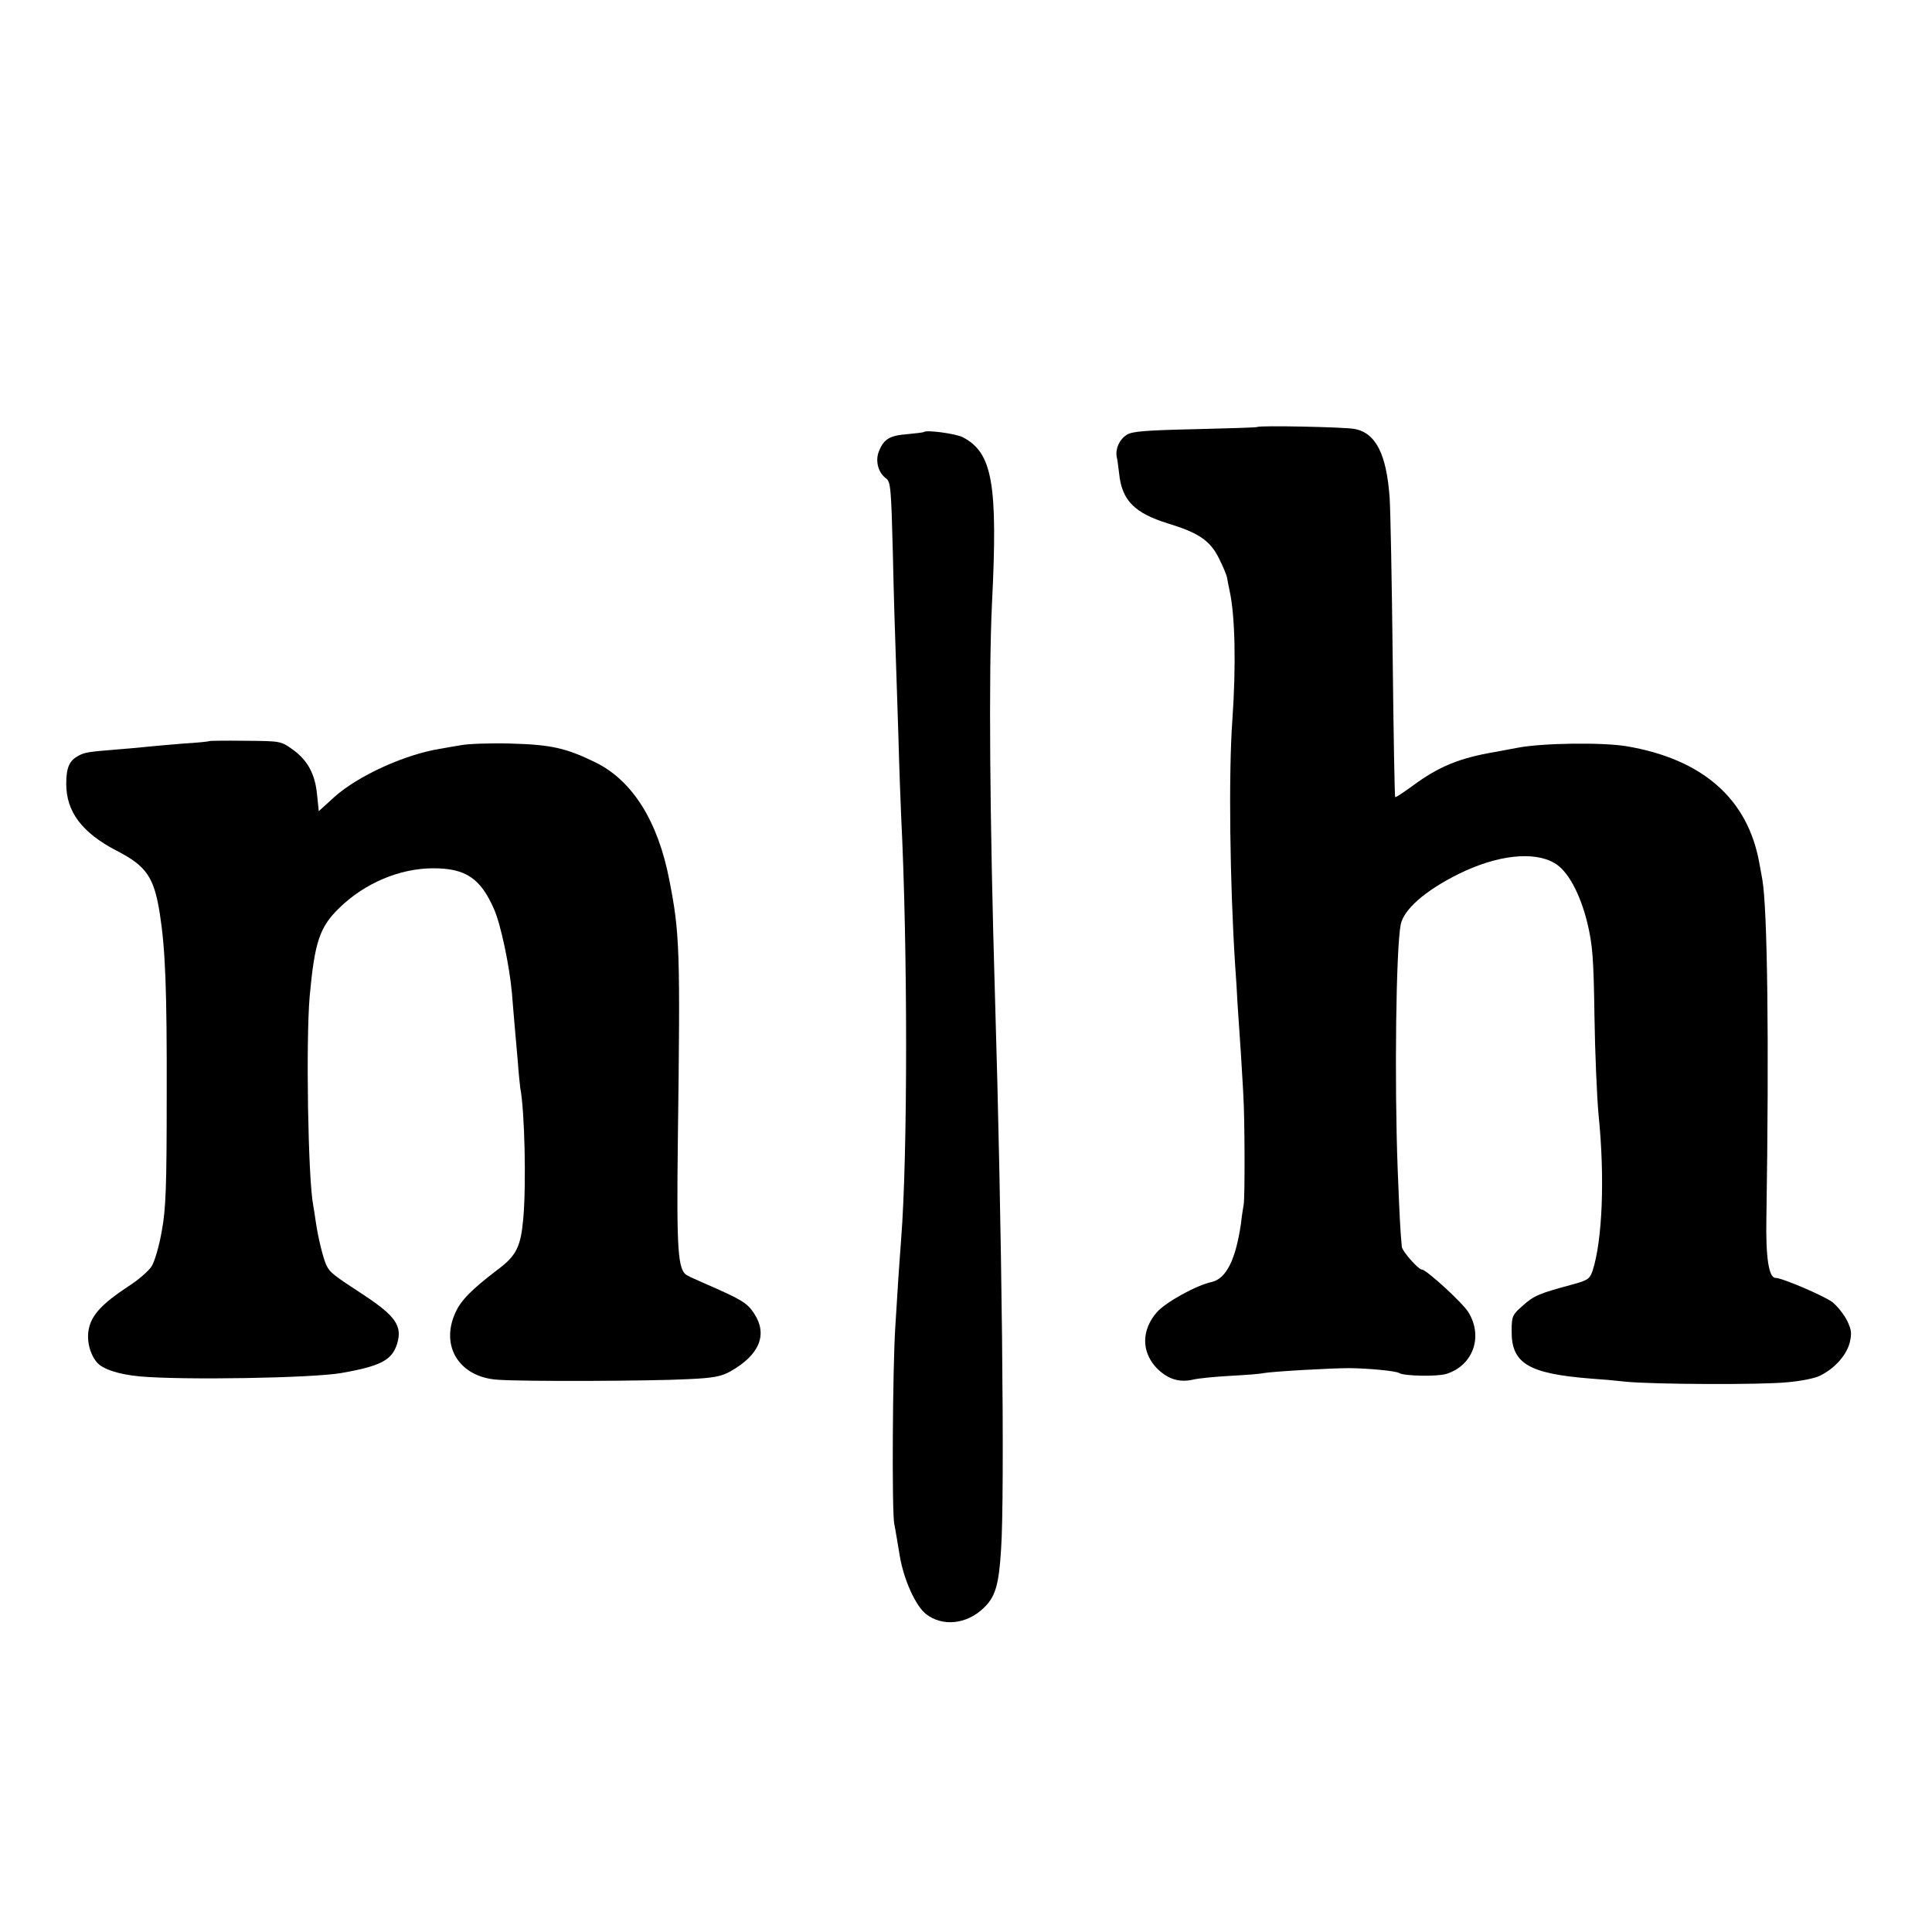
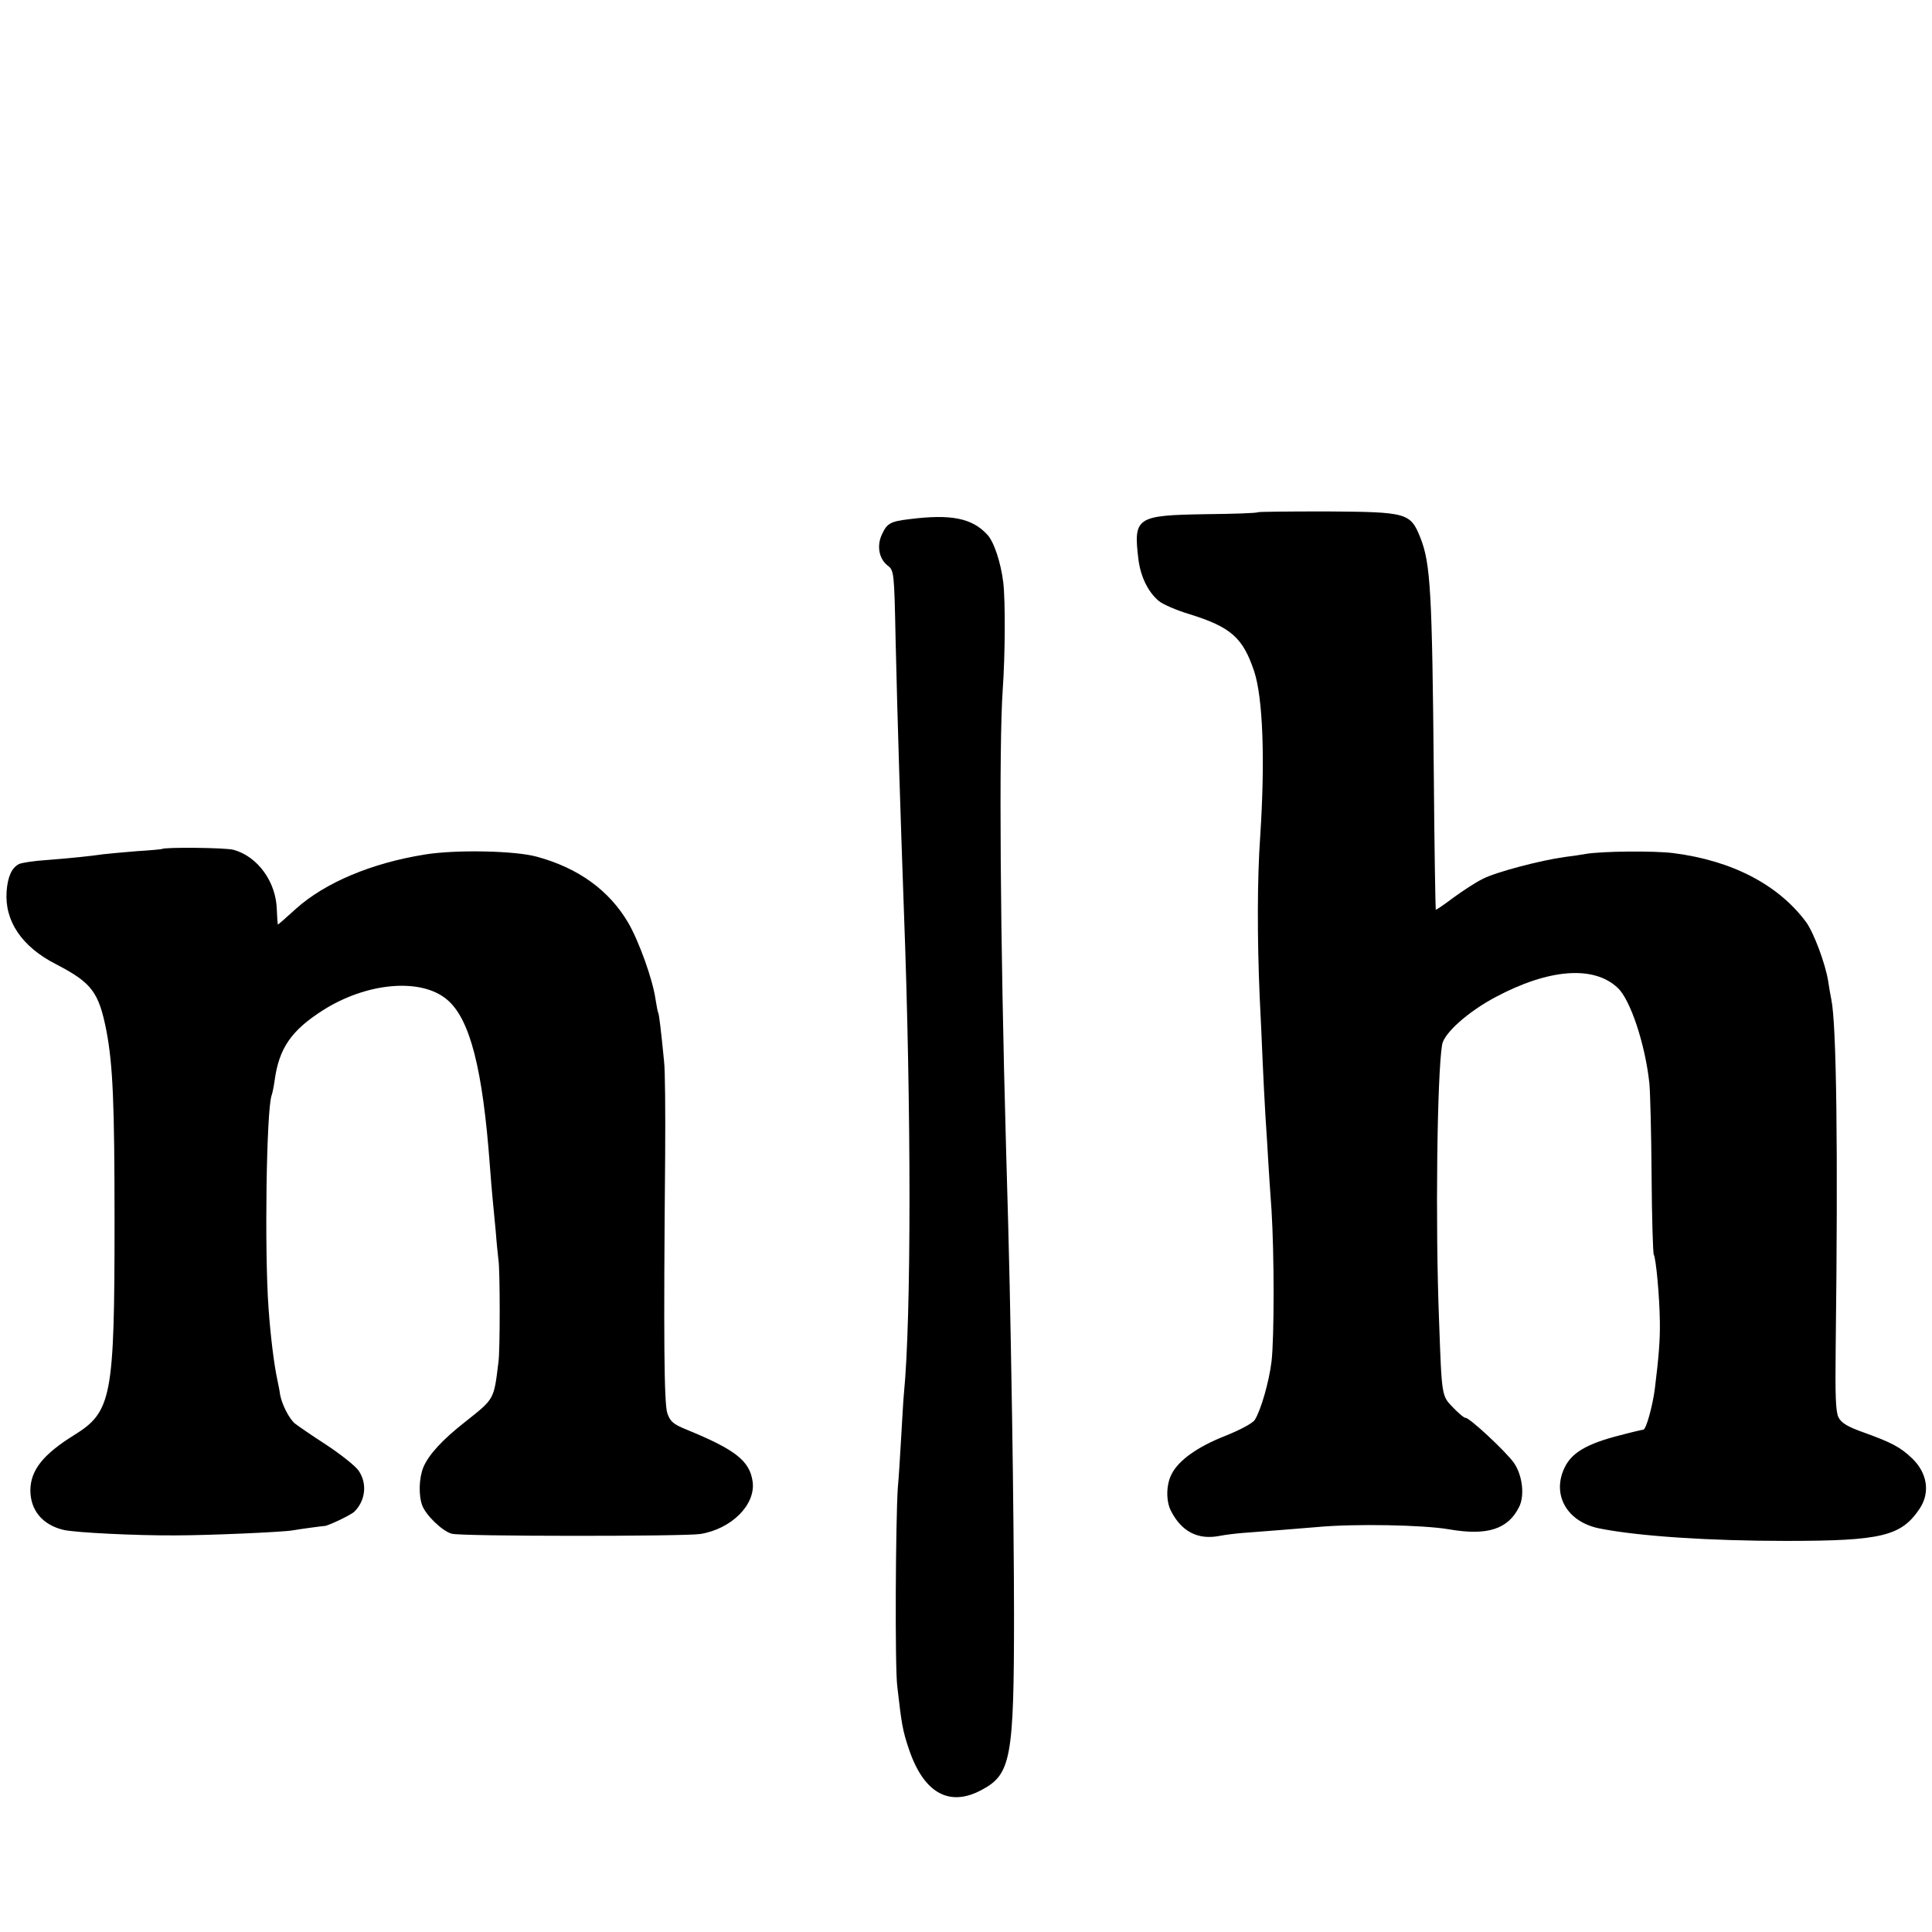
<svg xmlns="http://www.w3.org/2000/svg" version="1.0" width="700pt" height="700pt" viewBox="0 0 700 700" preserveAspectRatio="xMidYMid meet">
  <g transform="translate(0,700) scale(0.1,-0.1)" fill="#000000" stroke="none">
-     <path d="M4556 5453 c-2 -2 -103 -5 -226 -8 -180 -4 -228 -8 -247 -20 -28 -18 -42 -51 -37 -80 3 -11 6 -39 9 -62 10 -96 56 -142 175 -179 112 -34 154 -62 186 -126 14 -28 28 -60 30 -72 2 -12 6 -32 9 -46 20 -90 24 -269 10 -470 -14 -195 -9 -585 10 -885 3 -38 7 -104 9 -145 3 -41 8 -121 12 -177 3 -56 8 -126 9 -155 5 -77 6 -369 1 -393 -2 -11 -7 -42 -10 -70 -19 -129 -53 -198 -106 -210 -56 -12 -166 -73 -198 -109 -57 -65 -57 -144 -1 -203 39 -39 80 -53 130 -42 19 5 81 11 136 14 55 3 110 7 121 10 35 6 242 18 313 18 69 -1 167 -10 179 -18 18 -11 138 -13 170 -3 97 30 135 135 80 224 -21 34 -152 154 -168 154 -13 0 -72 67 -73 83 -6 65 -8 108 -15 282 -12 321 -6 797 11 885 11 55 88 123 211 184 138 68 271 83 346 39 48 -27 93 -110 119 -216 19 -79 23 -126 26 -337 2 -135 9 -297 15 -360 23 -226 14 -455 -22 -565 -10 -29 -18 -34 -73 -49 -119 -32 -139 -40 -179 -76 -38 -33 -41 -39 -41 -90 -2 -120 60 -157 288 -175 33 -2 89 -7 124 -11 97 -10 496 -12 589 -2 46 4 97 14 115 23 52 25 95 72 108 117 9 37 8 48 -9 84 -12 23 -36 53 -54 67 -32 23 -181 87 -205 87 -24 0 -36 73 -33 219 10 632 4 1120 -15 1226 -3 17 -8 44 -11 60 -42 231 -205 374 -479 421 -89 15 -305 12 -395 -5 -30 -6 -66 -12 -80 -15 -132 -22 -207 -53 -303 -124 -33 -24 -60 -42 -62 -40 -2 2 -6 228 -9 503 -3 275 -8 536 -11 580 -11 159 -50 237 -128 251 -39 7 -345 13 -351 7z" />
-     <path d="M3348 5435 c-2 -2 -29 -5 -60 -8 -64 -5 -85 -17 -103 -61 -15 -35 -3 -79 25 -99 17 -12 19 -36 25 -272 3 -143 8 -303 10 -355 2 -52 6 -189 10 -305 3 -115 8 -246 10 -290 24 -479 24 -1230 0 -1535 -2 -30 -7 -93 -10 -140 -3 -47 -8 -125 -11 -175 -10 -151 -13 -670 -4 -716 5 -24 13 -76 20 -116 14 -85 57 -181 95 -211 59 -46 146 -38 208 21 43 40 56 83 64 212 14 196 3 1181 -22 2005 -19 644 -23 1168 -11 1420 22 438 2 550 -106 606 -26 13 -131 27 -140 19z" />
-     <path d="M758 4315 c-2 -2 -43 -6 -93 -9 -49 -4 -106 -9 -125 -11 -19 -2 -69 -7 -110 -10 -113 -9 -124 -11 -147 -24 -32 -17 -43 -43 -43 -101 0 -101 57 -177 182 -242 109 -56 136 -96 157 -228 20 -129 26 -272 25 -660 0 -333 -3 -410 -18 -491 -9 -53 -26 -110 -36 -126 -10 -17 -49 -51 -87 -75 -91 -60 -131 -102 -141 -152 -9 -41 3 -91 29 -122 21 -25 80 -44 156 -51 158 -14 622 -6 728 12 144 25 186 47 204 107 19 63 -5 99 -118 174 -115 75 -125 83 -138 109 -11 22 -30 97 -39 159 -3 21 -7 47 -9 58 -19 95 -27 596 -13 758 18 197 36 251 107 320 92 90 219 144 341 144 117 0 171 -36 220 -148 24 -54 56 -204 65 -306 3 -41 8 -95 10 -120 2 -25 7 -81 11 -125 3 -44 8 -88 9 -97 16 -80 22 -350 11 -472 -9 -103 -25 -136 -94 -187 -93 -71 -132 -110 -152 -155 -56 -122 15 -234 153 -243 93 -7 556 -5 688 2 94 4 123 10 155 28 106 60 136 133 87 209 -26 40 -47 52 -178 109 -27 12 -57 25 -65 30 -34 18 -39 85 -34 491 9 693 7 748 -31 942 -41 212 -133 359 -266 425 -108 53 -162 65 -309 69 -74 2 -155 -1 -180 -6 -25 -4 -58 -10 -75 -13 -127 -20 -299 -98 -385 -176 l-55 -50 -6 58 c-7 76 -34 126 -88 165 -43 31 -44 31 -172 32 -71 1 -130 0 -131 -1z" />
+     <path d="M4557 5144 c-2 -3 -87 -6 -188 -7 -253 -4 -263 -11 -244 -166 8 -60 34 -115 73 -148 14 -12 64 -34 111 -48 151 -47 194 -85 235 -207 32 -97 40 -322 22 -598 -11 -155 -11 -371 -2 -580 4 -80 9 -188 11 -240 2 -52 7 -140 10 -195 4 -55 8 -127 10 -160 2 -33 7 -114 12 -180 10 -160 10 -463 0 -548 -9 -74 -39 -178 -61 -212 -8 -12 -55 -37 -108 -58 -99 -39 -168 -88 -193 -138 -20 -38 -21 -98 -2 -134 38 -74 97 -105 175 -90 20 4 60 9 87 11 103 8 183 14 265 21 137 13 387 8 480 -8 138 -24 214 0 254 81 21 41 12 116 -19 160 -28 40 -164 167 -176 163 -3 -1 -23 15 -43 36 -43 44 -42 38 -52 316 -14 353 -7 891 11 1000 7 42 95 120 193 172 193 103 356 116 443 34 46 -42 100 -205 115 -346 3 -30 7 -180 8 -333 1 -153 5 -283 8 -288 8 -13 21 -153 22 -244 1 -64 -4 -127 -18 -240 -8 -64 -32 -150 -42 -150 -3 0 -42 -9 -87 -21 -117 -30 -172 -62 -198 -116 -48 -99 9 -198 127 -221 140 -28 399 -45 674 -45 348 0 419 17 486 118 38 58 27 129 -29 182 -42 40 -75 57 -172 92 -62 22 -83 35 -94 56 -10 21 -12 78 -10 249 9 724 3 1178 -16 1266 -3 14 -8 43 -11 64 -10 64 -52 176 -80 215 -101 136 -269 223 -481 250 -71 9 -260 7 -318 -3 -16 -3 -50 -8 -75 -11 -88 -12 -251 -55 -297 -79 -27 -13 -75 -45 -108 -69 -33 -25 -61 -44 -63 -43 -1 2 -5 221 -7 487 -6 667 -12 766 -48 859 -37 92 -46 95 -339 97 -136 0 -249 -1 -251 -3z" />
+     <path d="M3295 5119 c-68 -8 -81 -15 -99 -54 -20 -41 -12 -89 20 -114 23 -18 24 -21 29 -272 7 -304 17 -612 30 -979 27 -717 27 -1476 0 -1750 -2 -19 -6 -91 -10 -160 -4 -69 -9 -150 -12 -180 -8 -120 -11 -650 -2 -720 16 -139 19 -159 43 -230 54 -158 147 -209 265 -144 104 56 115 116 115 634 0 146 -3 468 -7 715 -7 412 -9 535 -22 980 -21 752 -26 1455 -12 1655 9 128 10 322 2 390 -9 73 -34 148 -58 173 -55 60 -132 75 -282 56z" />
+     <path d="M587 3924 c-1 -1 -42 -5 -92 -8 -49 -4 -103 -9 -120 -11 -49 -7 -115 -14 -205 -21 -47 -3 -93 -10 -102 -15 -26 -14 -40 -46 -44 -98 -8 -108 55 -201 178 -264 131 -68 156 -101 184 -244 23 -123 29 -260 29 -688 0 -639 -10 -690 -147 -775 -111 -69 -157 -126 -158 -199 0 -73 44 -126 120 -144 41 -10 266 -21 405 -20 123 0 390 12 424 18 28 5 111 16 116 16 11 -1 97 40 109 52 41 41 47 103 15 149 -12 17 -65 59 -118 94 -53 34 -103 69 -112 76 -21 17 -47 68 -54 104 -2 16 -7 40 -10 54 -12 55 -25 160 -32 260 -15 204 -8 715 11 771 3 8 8 32 11 54 16 117 60 181 174 254 160 102 357 119 451 39 83 -70 129 -250 155 -603 3 -44 8 -98 10 -120 2 -22 7 -74 11 -115 3 -41 8 -88 10 -105 6 -37 6 -329 0 -370 -17 -138 -14 -132 -121 -217 -83 -65 -132 -119 -151 -164 -16 -39 -18 -102 -4 -139 14 -36 73 -93 107 -102 34 -10 841 -10 900 -1 113 18 201 106 190 189 -10 76 -63 117 -239 189 -49 20 -59 29 -70 59 -12 36 -14 264 -8 936 1 154 0 307 -4 340 -11 112 -18 170 -21 175 -2 3 -6 26 -10 50 -10 71 -60 210 -99 277 -69 117 -180 198 -331 239 -80 22 -294 26 -405 8 -194 -31 -362 -102 -467 -196 -35 -32 -65 -58 -66 -58 -1 0 -3 24 -4 53 -2 101 -69 194 -157 218 -29 8 -250 10 -259 3z" />
  </g>
</svg>
